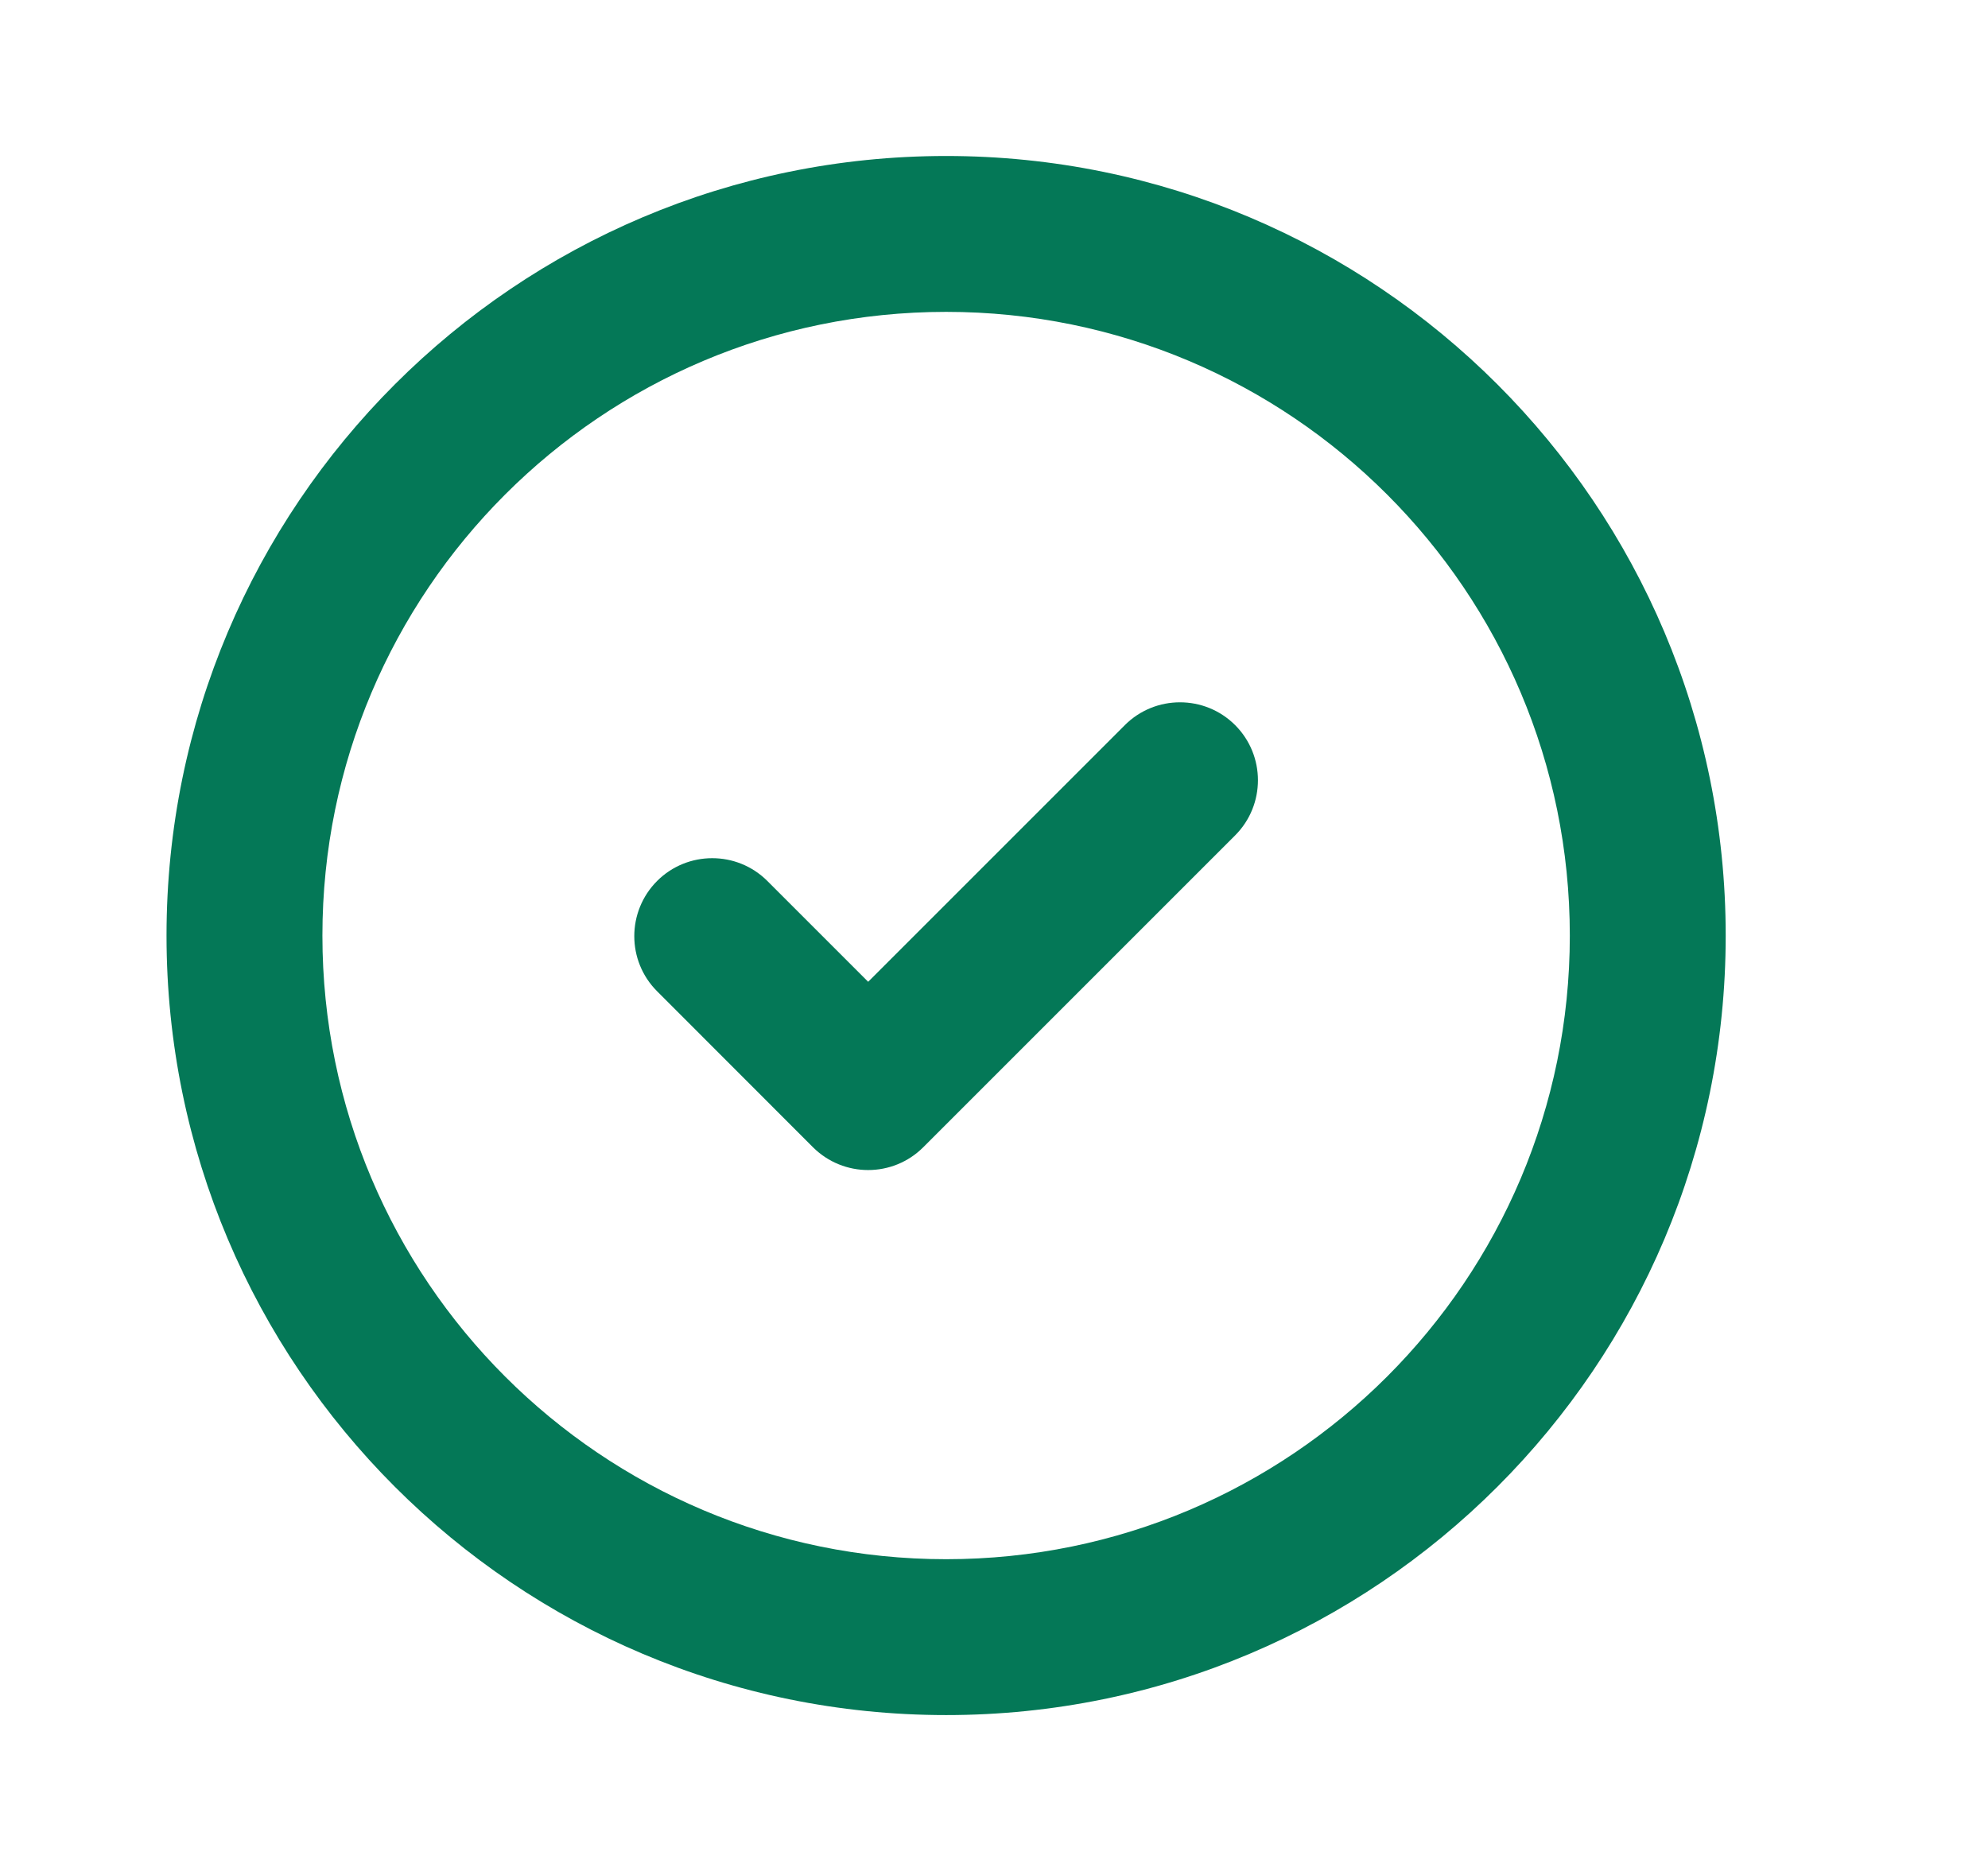
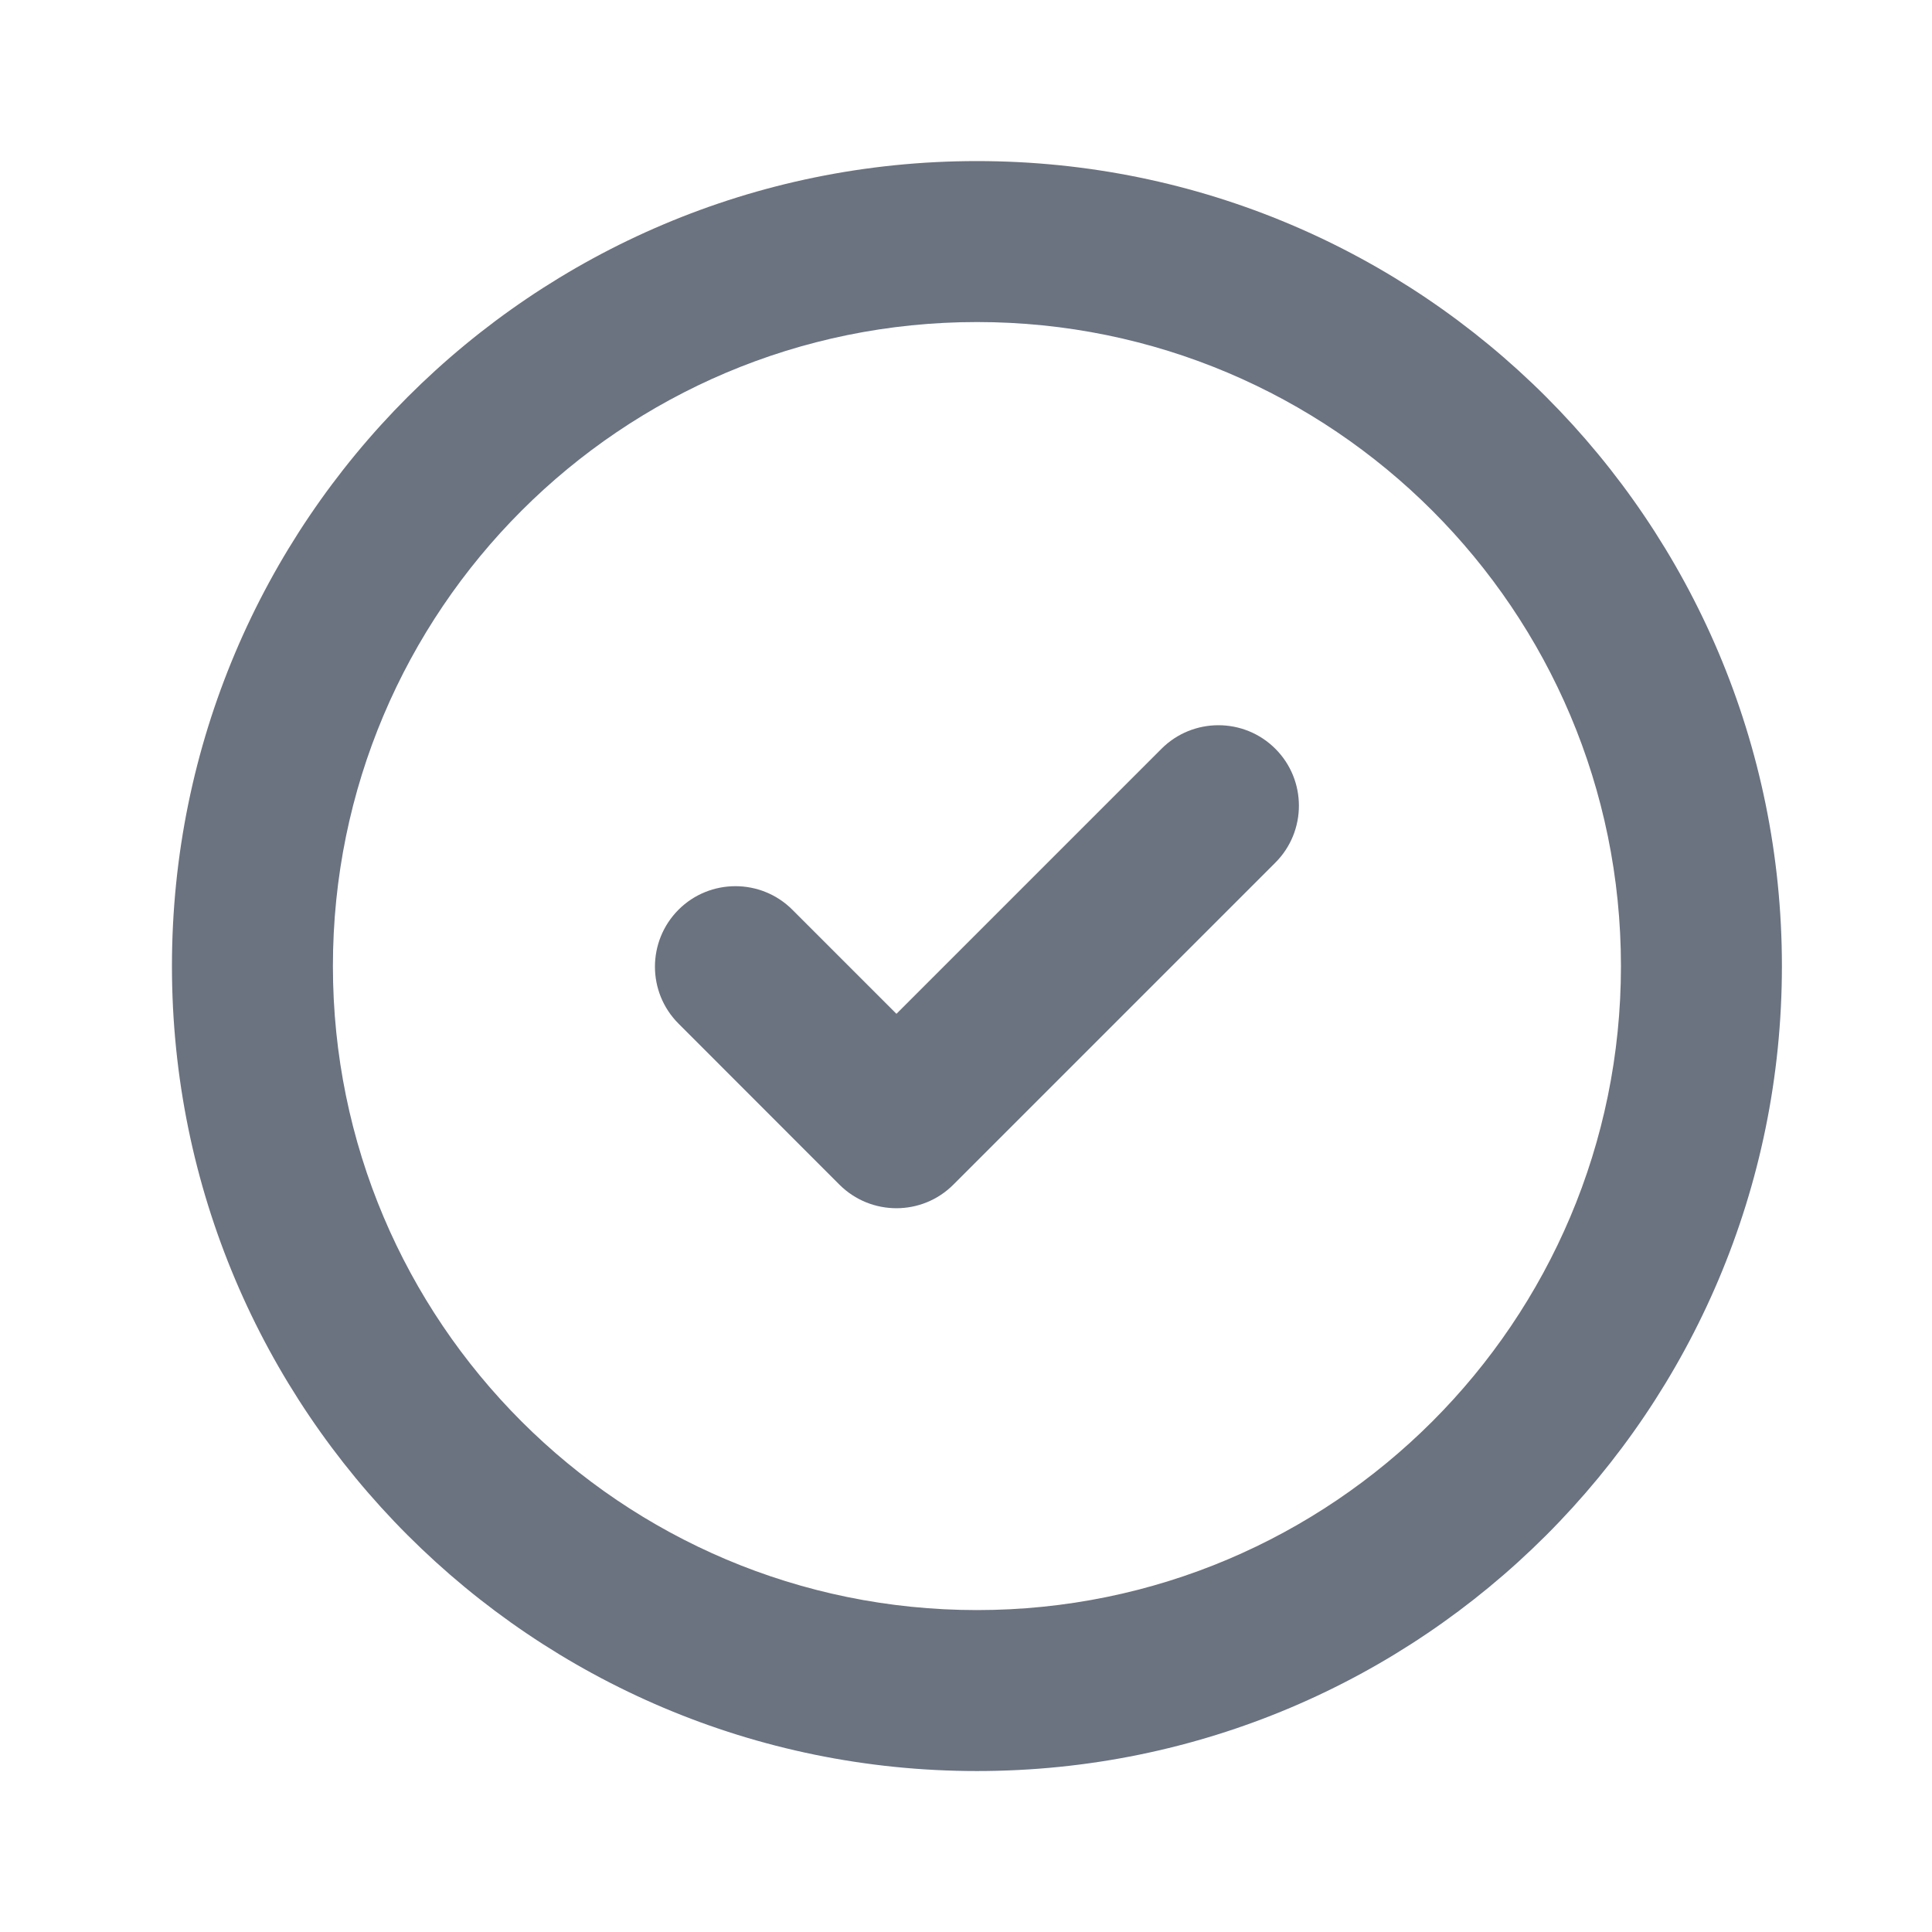
- <svg xmlns="http://www.w3.org/2000/svg" width="17" height="16" viewBox="0 0 17 16" fill="none">
-   <path fill-rule="evenodd" clip-rule="evenodd" d="M8.091 2.667C5.145 2.667 2.757 5.055 2.757 8.001C2.757 10.946 5.145 13.334 8.091 13.334C11.036 13.334 13.424 10.946 13.424 8.001C13.424 5.055 11.036 2.667 8.091 2.667ZM1.424 8.001C1.424 4.319 4.409 1.334 8.091 1.334C11.772 1.334 14.757 4.319 14.757 8.001C14.757 11.683 11.772 14.667 8.091 14.667C4.409 14.667 1.424 11.683 1.424 8.001Z" fill="#047857" />
-   <path fill-rule="evenodd" clip-rule="evenodd" d="M10.562 6.201C10.822 6.461 10.822 6.884 10.562 7.144L7.895 9.811C7.635 10.071 7.213 10.071 6.952 9.811L5.619 8.477C5.359 8.217 5.359 7.795 5.619 7.534C5.879 7.274 6.302 7.274 6.562 7.534L7.424 8.396L9.619 6.201C9.879 5.941 10.302 5.941 10.562 6.201Z" fill="#047857" />
+ <svg xmlns="http://www.w3.org/2000/svg" width="16" height="16" viewBox="0 0 16 16" fill="none">
+   <path fill-rule="evenodd" clip-rule="evenodd" d="M8.091 2.667C5.145 2.667 2.757 5.055 2.757 8.001C2.757 10.946 5.145 13.334 8.091 13.334C11.036 13.334 13.424 10.946 13.424 8.001C13.424 5.055 11.036 2.667 8.091 2.667ZM1.424 8.001C1.424 4.319 4.409 1.334 8.091 1.334C11.772 1.334 14.757 4.319 14.757 8.001C14.757 11.683 11.772 14.667 8.091 14.667C4.409 14.667 1.424 11.683 1.424 8.001Z" fill="#6B7280" />
+   <path fill-rule="evenodd" clip-rule="evenodd" d="M10.562 6.201C10.822 6.461 10.822 6.884 10.562 7.144L7.895 9.811C7.635 10.071 7.213 10.071 6.952 9.811L5.619 8.477C5.359 8.217 5.359 7.795 5.619 7.534C5.879 7.274 6.302 7.274 6.562 7.534L7.424 8.396L9.619 6.201C9.879 5.941 10.302 5.941 10.562 6.201Z" fill="#6B7280" />
</svg>
